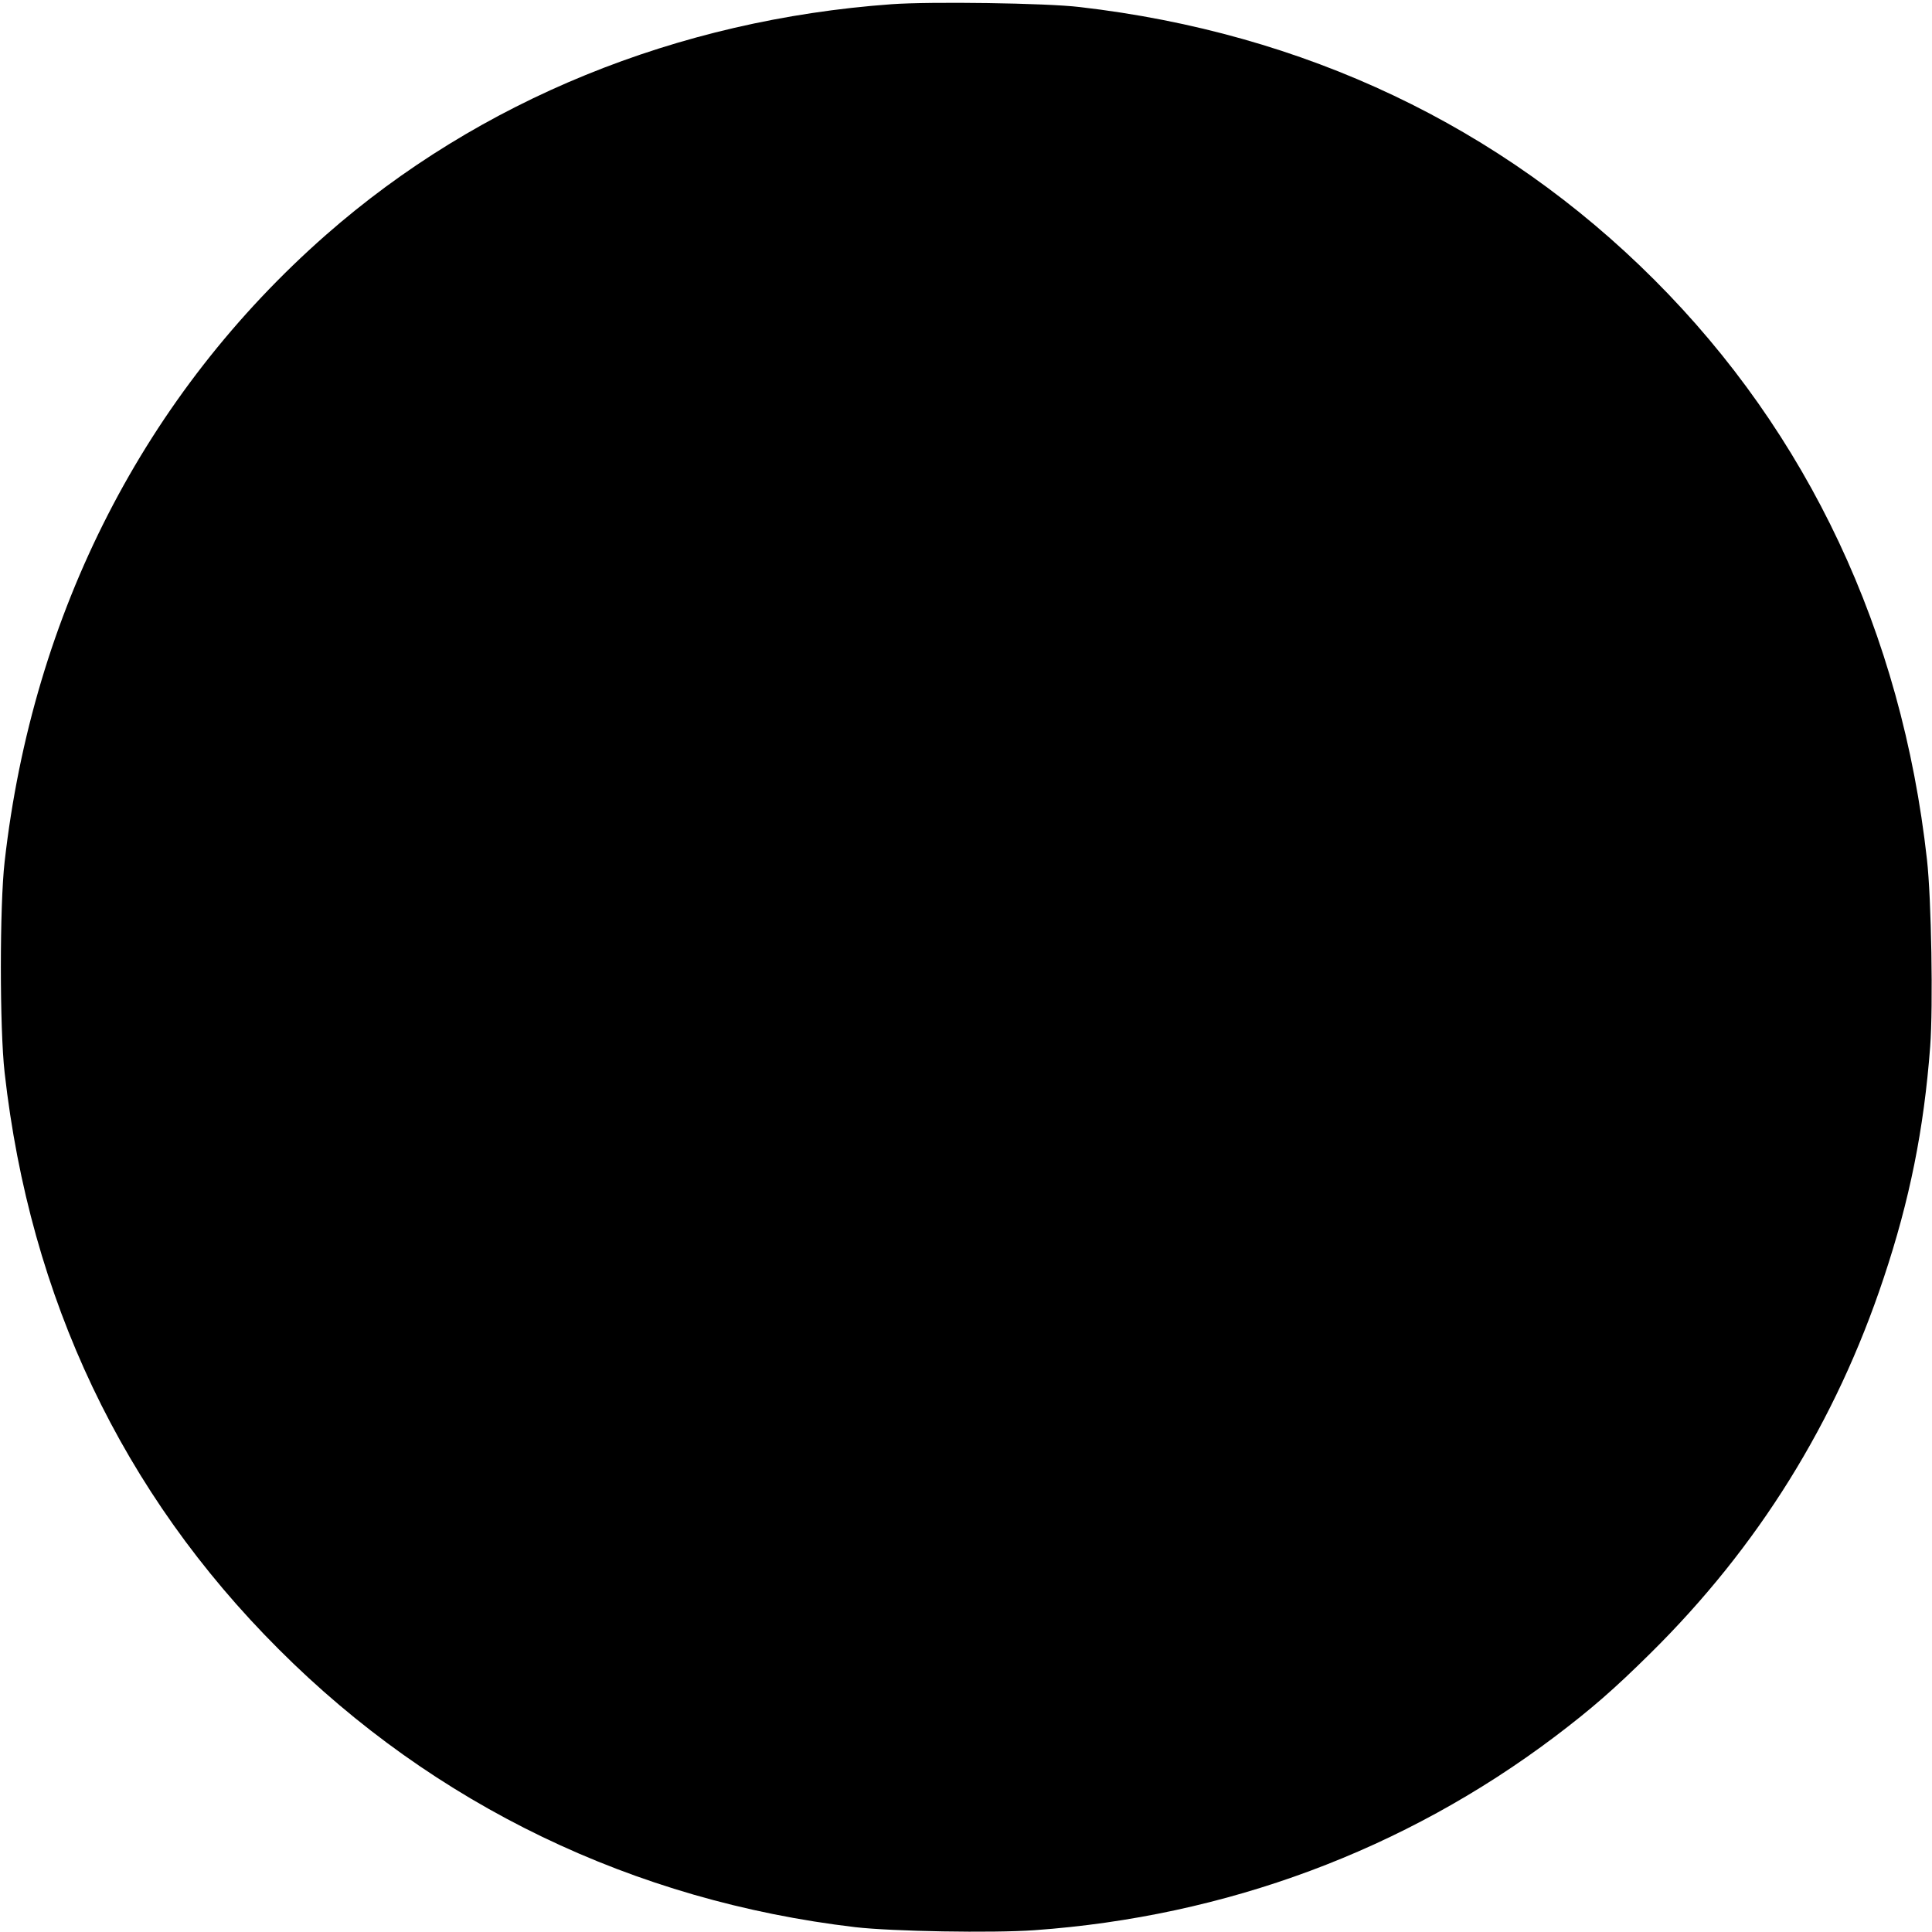
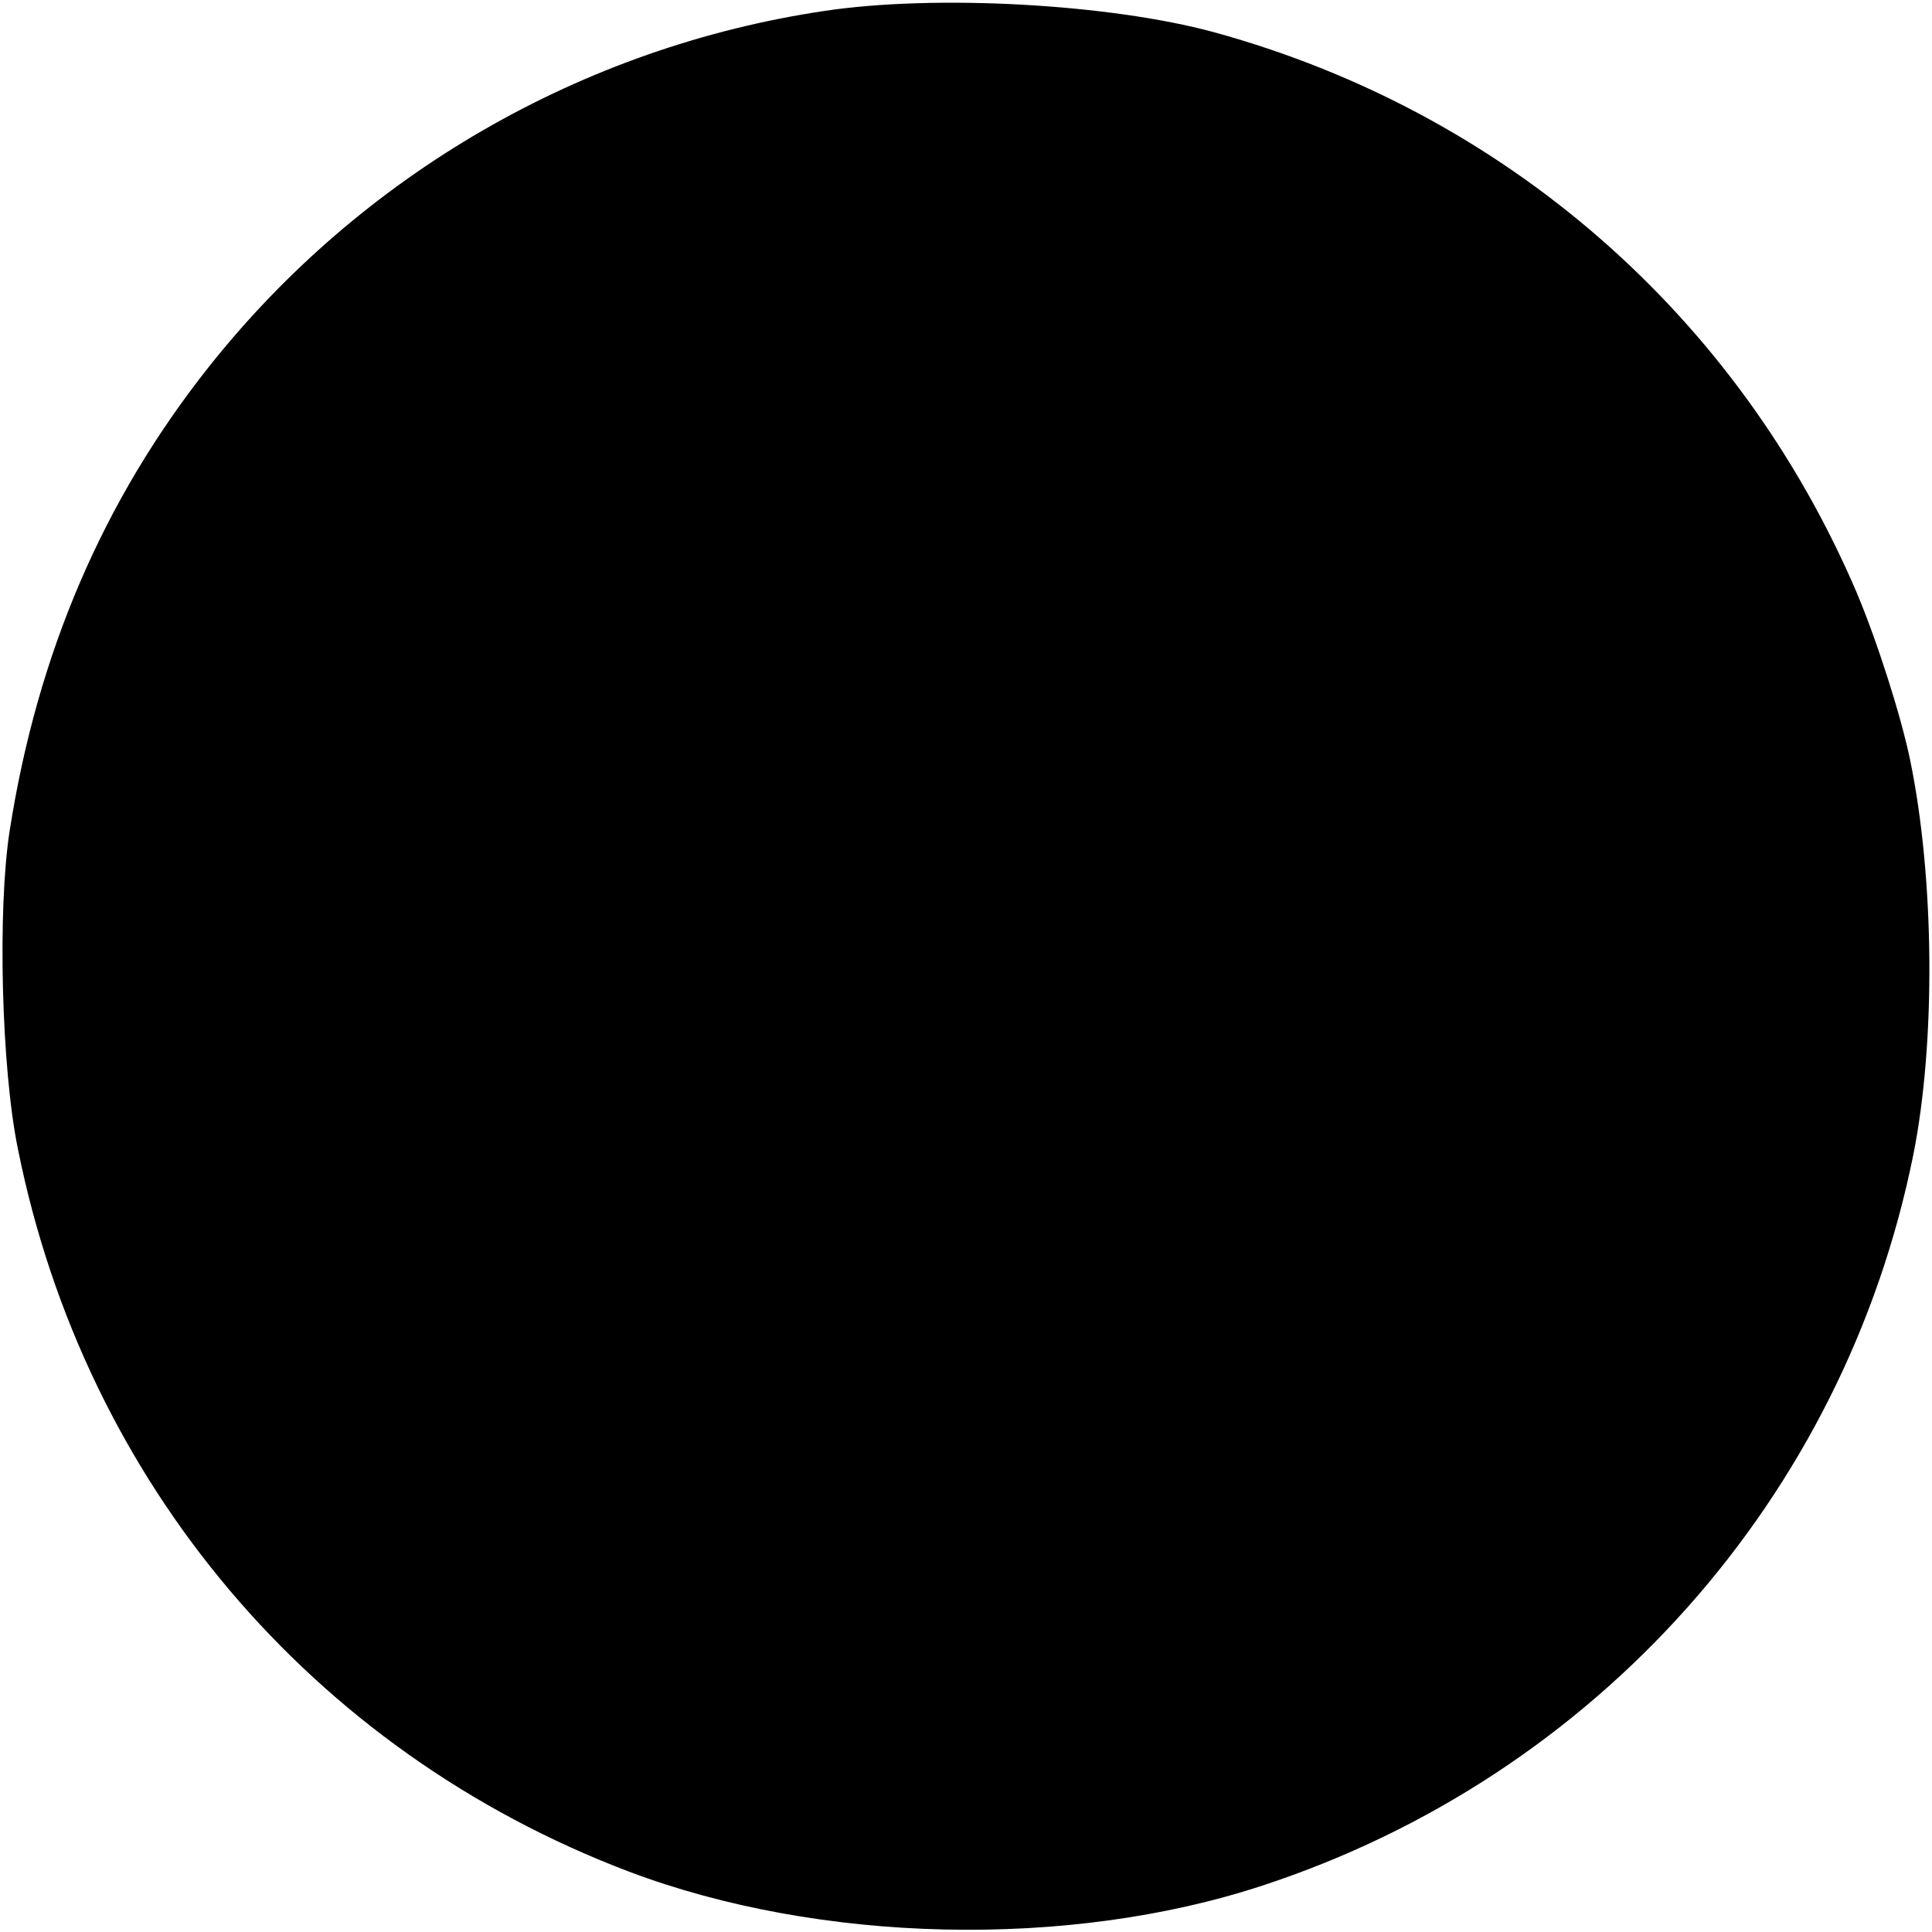
- <svg xmlns="http://www.w3.org/2000/svg" version="1.0" width="960pt" height="960pt" viewBox="0 0 960 960" preserveAspectRatio="xMidYMid meet">
-   <g transform="translate(0,960) scale(0.1,-0.1)" fill="#000000" stroke="none">
-     <path d="M4430 9579 c-1066 -77 -2049 -478 -2810 -1146 -900 -791 -1457 -1877 -1597 -3115 -25 -218 -25 -828 0 -1048 126 -1122 585 -2089 1362 -2865 773 -774 1763 -1251 2865 -1381 183 -21 681 -30 891 -15 951 68 1836 397 2584 961 181 137 295 236 474 413 538 531 923 1151 1161 1867 129 386 200 739 231 1150 15 201 6 734 -16 929 -126 1130 -590 2116 -1355 2881 -763 763 -1738 1226 -2855 1355 -166 20 -744 28 -935 14z" />
+ <svg xmlns="http://www.w3.org/2000/svg" version="1.0" width="300pt" height="300pt" viewBox="0 0 300 300" preserveAspectRatio="xMidYMid meet">
+   <g transform="translate(0,300) scale(0.1,-0.1)" fill="#000000" stroke="none">
+     <path d="M1280 2983 c-376 -56 -719 -254 -956 -553 -164 -207 -266 -445 -309 -720 -19 -122 -13 -369 13 -495 104 -517 456 -934 948 -1121 296 -112 683 -121 984 -22 519 170 904 603 1011 1135 35 175 33 429 -5 613 -14 68 -51 184 -83 260 -184 430 -546 746 -998 870 -162 44 -432 59 -605 33z" />
  </g>
</svg>
